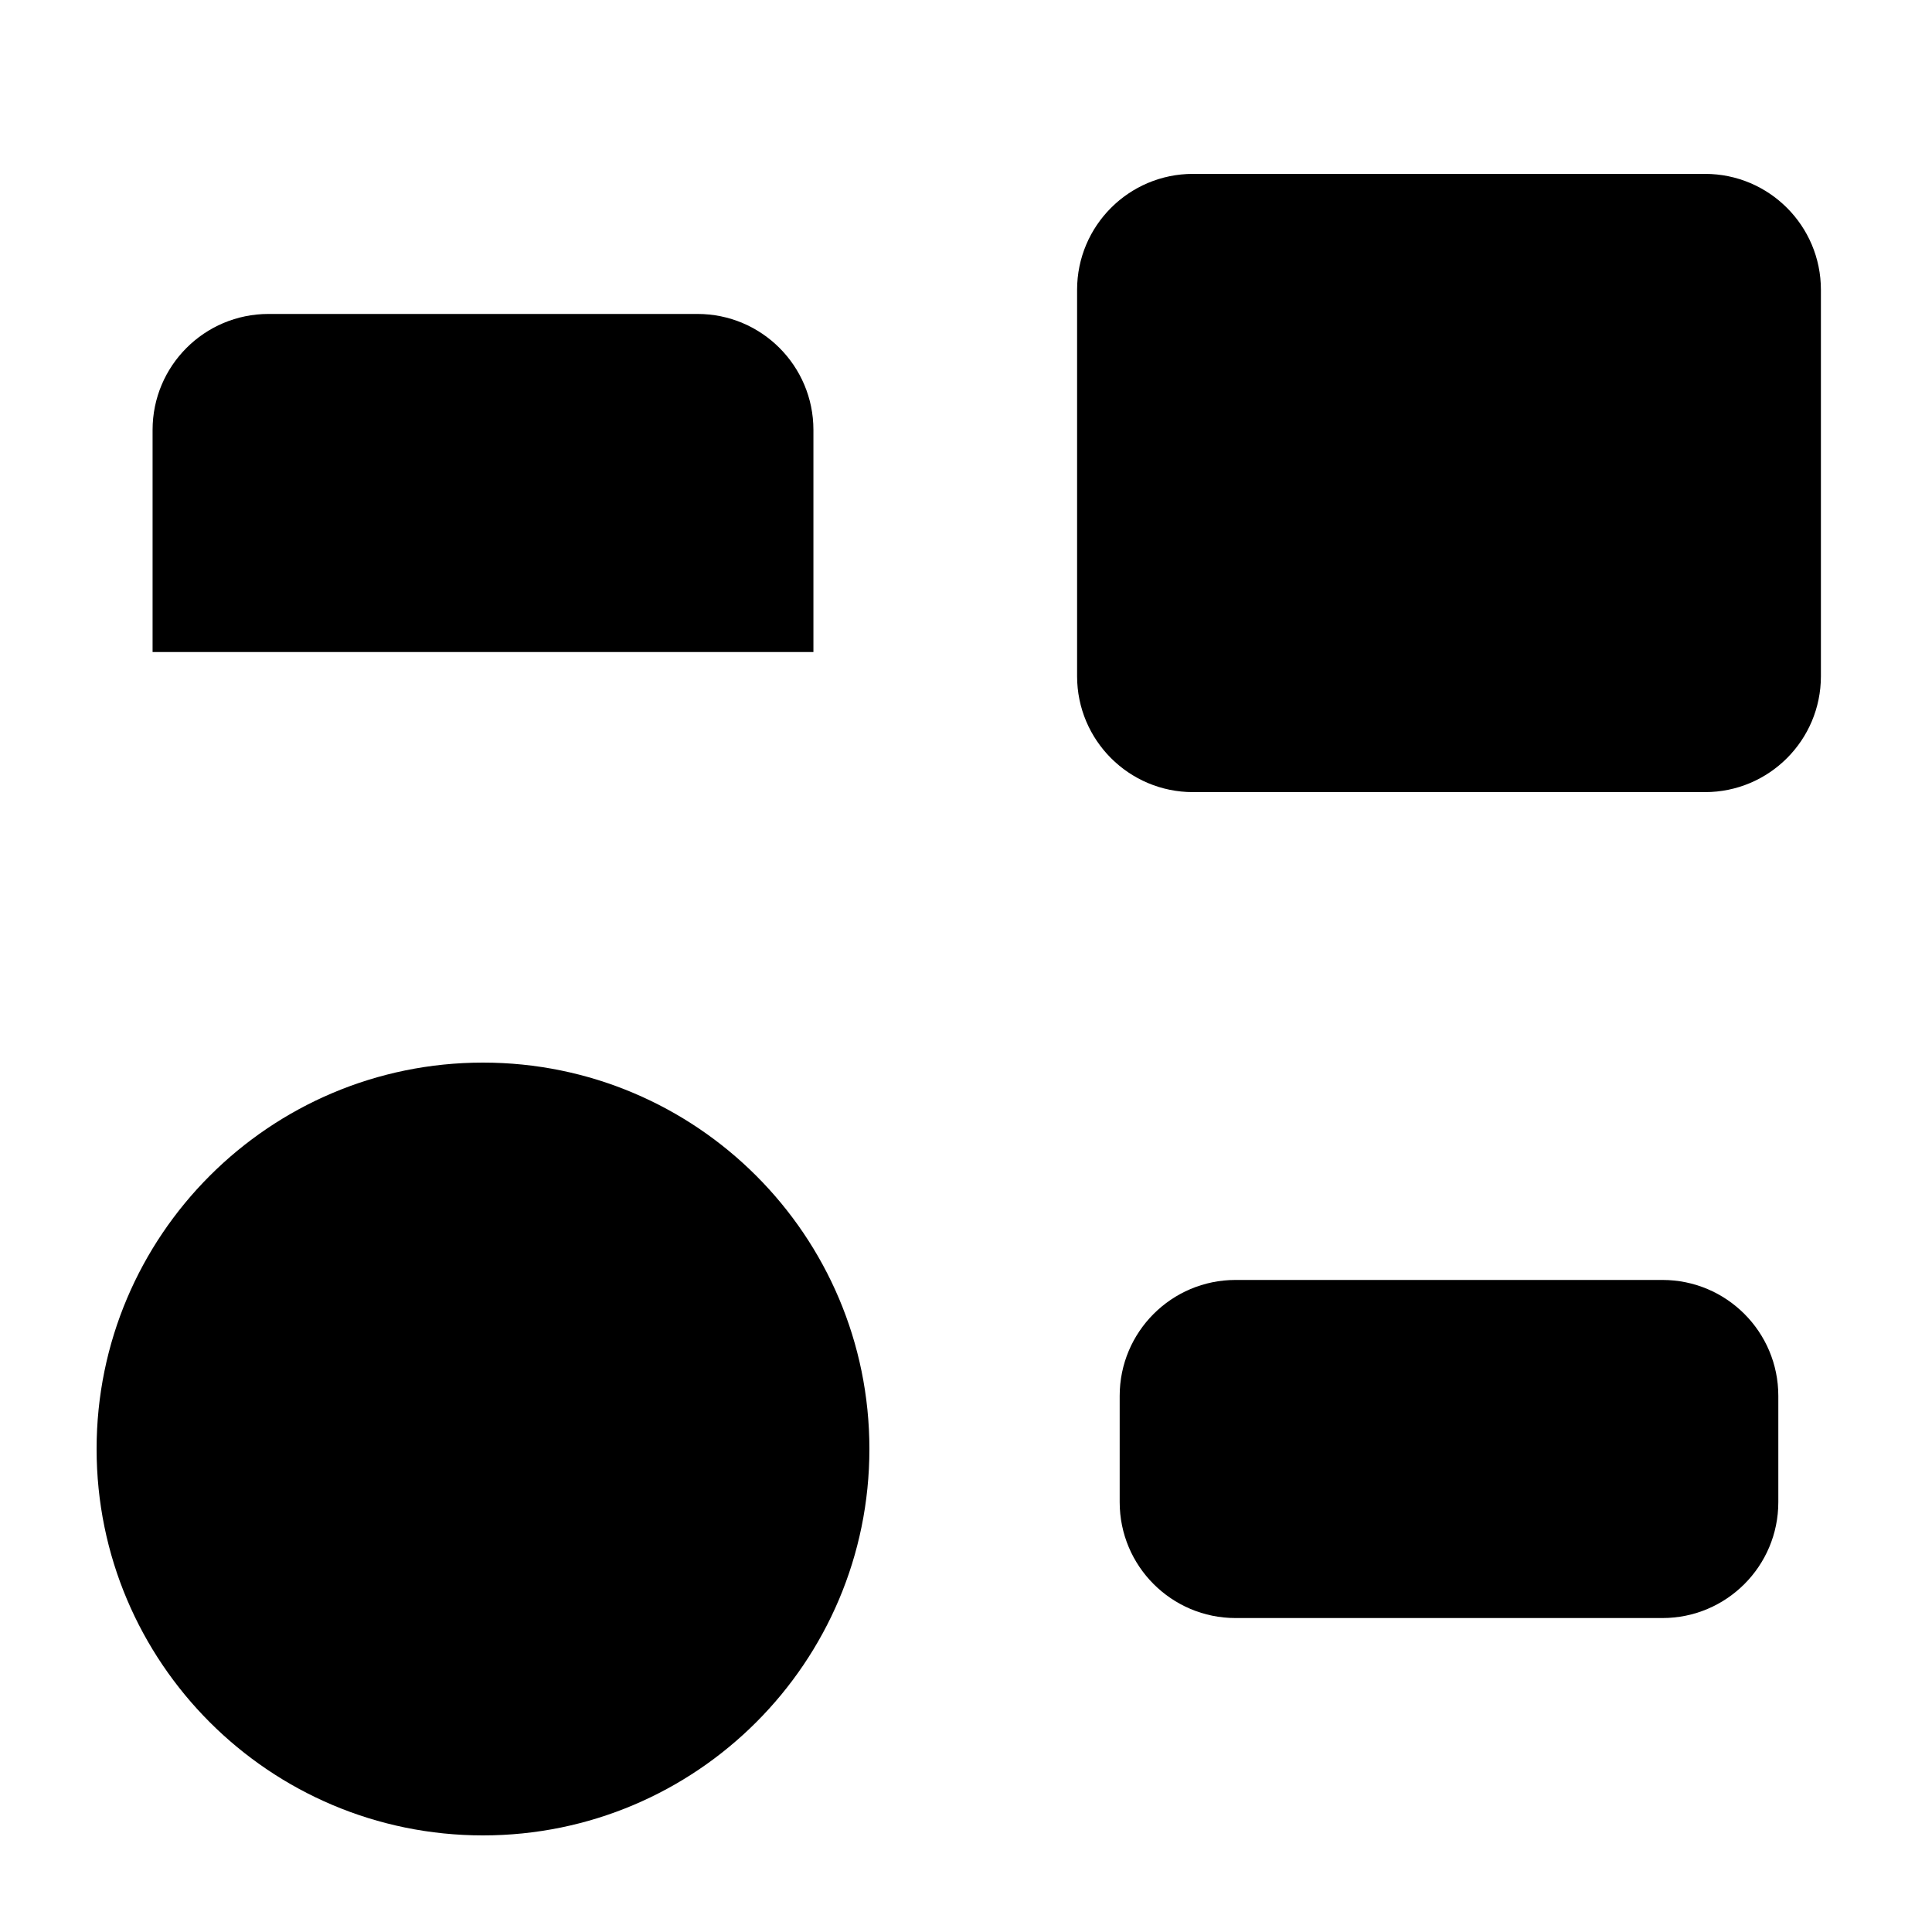
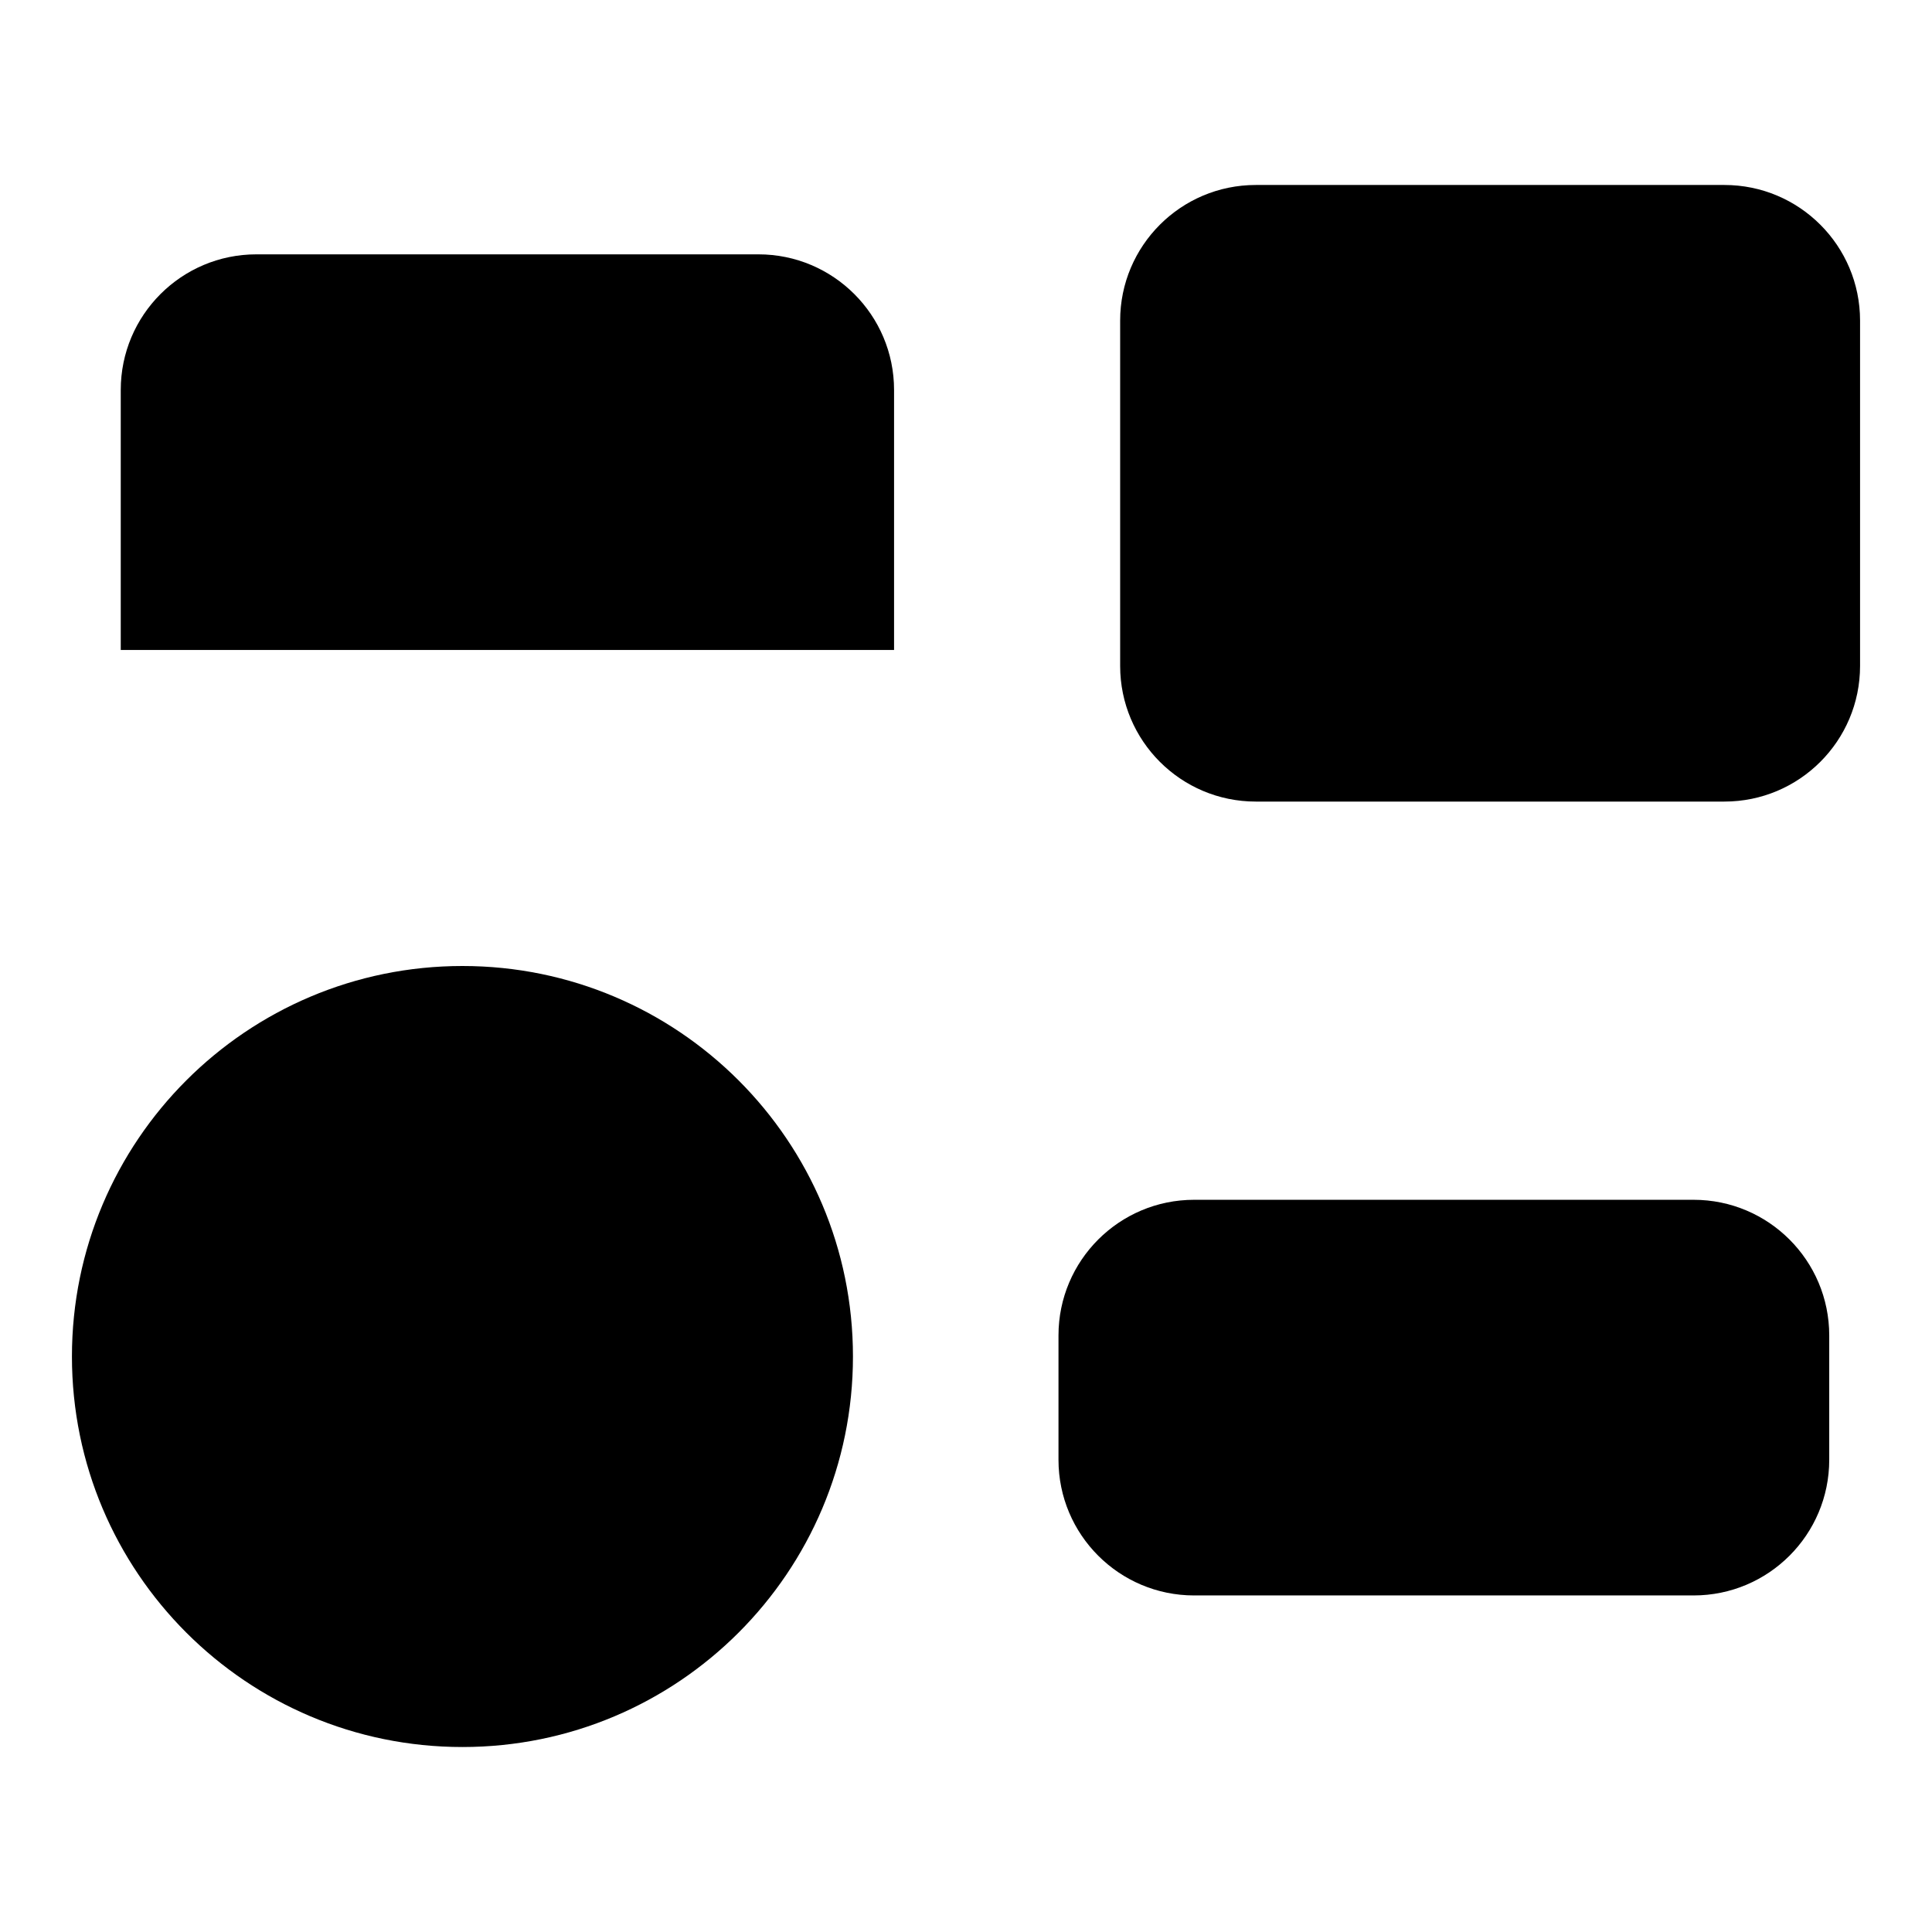
- <svg xmlns="http://www.w3.org/2000/svg" width="880" height="880" viewBox="0 0 880 880" fill="currentColor" aria-label="Unframed" role="img">
-   <path d="M69.5 195.8C69.5 166.639 93.139 143 122.3 143H317.7C346.861 143 370.5 166.639 370.5 195.8V297H69.5V195.8Z" />
-   <rect x="490.6" y="79.2" width="338.8" height="281.6" rx="52.8" />
-   <circle cx="220" cy="660" r="176" />
-   <rect x="510" y="583" width="300" height="154" rx="52.8" />
+ <svg xmlns="http://www.w3.org/2000/svg" width="752" height="752" viewBox="132 152 752 752" fill="currentColor" aria-label="Unframed" role="img">
+   <path d="M179 303.8C179 274.639 202.639 251 231.8 251H427.2C456.361 251 480 274.639 480 303.8V405H179V303.8Z" />
+   <rect x="568" y="224" width="288" height="240" rx="52.8" />
+   <circle cx="312" cy="680" r="152" />
+   <rect x="544" y="619" width="300" height="154" rx="52.8" />
</svg>
